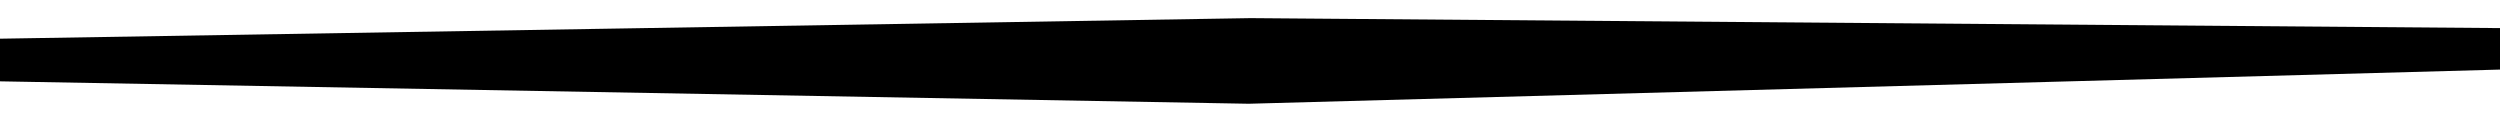
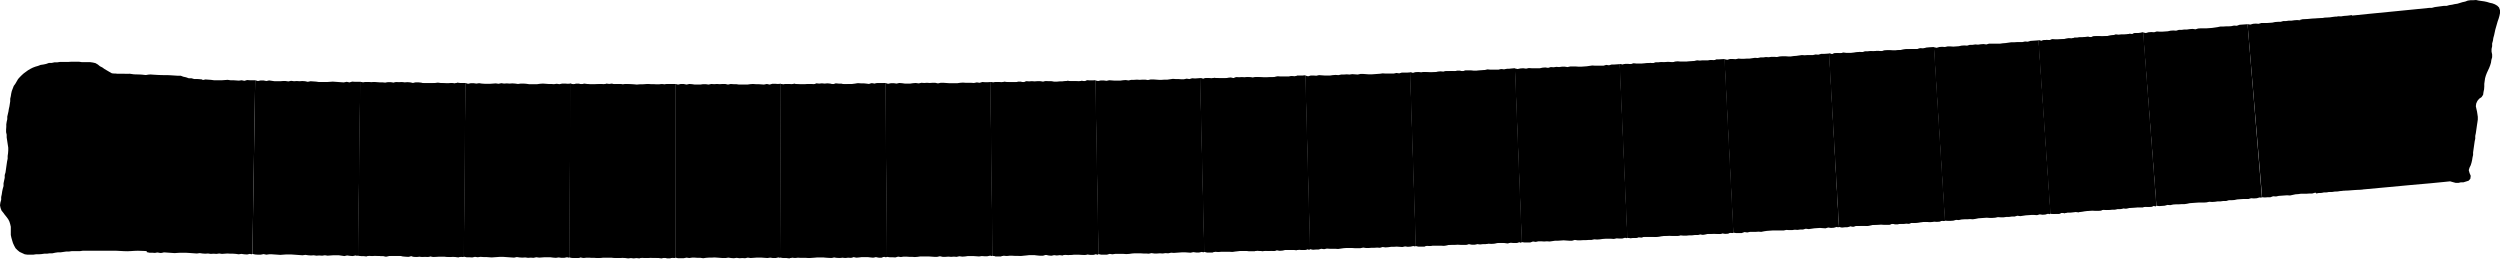
- <svg xmlns="http://www.w3.org/2000/svg" viewBox="0 0 400 18" fill="currentColor" preserveAspectRatio="none">
-   <path d="M-0.6,6.2 L200.1,2.9 L400.6,4.5 L401.2,11.1 L199.8,16.6 L-0.8,13.0 Z" />
+ <svg xmlns="http://www.w3.org/2000/svg" viewBox="0 0 937 97" fill="none">
+   <path d="M75.979 29.779H74.875L73.844 29.631H72.813L71.782 29.336H70.752L69.721 28.968L68.69 28.747L67.733 28.378H66.482C64.788 28.304 63.021 28.083 61.328 28.157C60.15 28.157 59.046 28.083 57.794 28.01C57.205 28.01 56.542 27.862 55.954 27.936C55.291 27.936 54.849 28.231 54.187 28.083C52.861 27.862 51.536 27.936 50.211 27.862L48.665 27.641C47.929 27.641 47.192 27.715 46.456 27.641H43.953C43.438 27.494 42.26 27.641 41.818 27.42L40.934 26.904L40.051 26.388L39.167 25.872L38.358 25.282L37.474 24.84L36.664 24.177L35.781 23.661L34.824 23.44L33.793 23.292H32.762H31.732H30.701L29.67 23.145H28.64H27.609H26.578L25.547 23.218H24.517H23.486H22.455L21.424 23.366H20.394L19.363 23.587H18.332L17.302 23.956L16.271 24.177L15.24 24.324L14.283 24.693L13.252 24.988L12.295 25.356L11.412 25.798L10.528 26.314L9.718 26.904L8.909 27.494L8.172 28.157L7.436 28.894L6.773 29.631L6.258 30.516L5.743 31.4L5.154 32.211L4.786 33.169L4.417 34.127L4.197 35.086L4.049 36.044L3.829 37.002V37.96L3.681 38.919L3.534 39.877L3.313 40.835L3.166 41.793L2.945 42.752L2.724 43.71V44.668L2.503 45.626L2.356 46.585V47.543L2.282 48.575V49.533L2.503 50.491V51.523L2.651 52.481L2.798 53.44L2.945 54.398L3.092 55.356V56.388L3.019 57.42L2.871 58.452V59.484L2.651 60.516L2.503 61.548L2.356 62.58L2.209 63.612L2.061 64.644L1.767 65.602V66.634L1.546 67.666L1.325 68.698V69.73L1.031 70.761L0.81 71.793L0.663 72.825L0.442 73.857V74.889L0.147 75.921L0 76.953L0.221 77.985L0.589 78.943L1.252 79.754L1.841 80.565L2.503 81.376L3.092 82.187L3.534 83.071L3.829 84.029L4.049 84.988V86.02V87.052V88.084L4.27 89.115L4.565 90.147L4.859 91.106L5.301 92.064L5.816 93.022L6.553 93.759L7.362 94.422L8.319 94.865L9.277 95.307L10.307 95.454H11.412H12.442L13.473 95.307H14.504L15.535 95.233L16.565 95.086H17.596L18.627 94.939H19.657L20.688 94.717L21.719 94.57H22.75L23.78 94.422L24.811 94.275H25.842L26.873 94.128H27.903H28.934H29.965L30.995 93.98H32.026H33.057H34.087H35.118H36.149H37.18H38.21H39.241H40.272C42.26 93.907 44.395 93.98 46.383 94.128C48.15 94.275 49.917 93.98 51.684 93.98C53.377 93.98 55.217 94.128 56.911 94.275C57.868 94.349 58.825 94.422 59.708 94.644C60.445 94.791 60.665 94.644 61.402 94.496C63.316 94.054 65.451 94.496 67.365 94.496H68.396H69.427H70.457H71.488H72.519H73.55H74.654L75.832 29.705L75.979 29.779Z" fill="currentColor" />
+   <path d="M134.216 95.749L135.246 95.97H136.277L137.308 96.044L138.412 95.823L139.443 95.97L140.474 95.823L141.504 95.896L142.609 95.97H143.639L144.67 96.117L145.701 95.97L146.732 95.896H147.836H148.867H149.897L150.928 96.044L151.959 96.117L153.063 96.191L154.094 95.97L155.125 96.191L156.155 96.265L157.186 96.117L158.217 96.265L159.321 96.191L160.352 96.265L161.383 96.044L162.413 96.265L163.444 96.191L164.548 96.117H165.579H166.61L167.641 96.265L168.671 96.338L169.776 96.191L170.806 96.338L171.837 96.412L172.868 96.191L173.457 96.338L173.825 96.191L174.414 31.105H173.457H172.426L171.395 31.031L170.365 31.326L169.26 31.105L168.229 31.252H167.199L166.168 31.178L165.137 31.105L164.107 31.031L163.076 31.105L162.045 31.178H160.941H159.91H158.879L157.849 31.031L156.818 30.957H155.787L154.757 31.105L153.726 30.957L152.695 30.884L151.664 30.957L150.56 30.81L149.529 30.884L148.499 30.81L147.468 31.031L146.437 30.884H145.406L144.376 31.031L143.345 30.957H142.314L141.283 30.884L140.179 30.736L139.149 30.884L138.118 30.736H137.087L136.056 30.957L135.025 30.663V30.81L134.216 95.896V95.749Z" fill="currentColor" />
+   <path d="M94.606 95.16L95.637 95.381L96.668 95.454H97.699L98.803 95.233L99.834 95.454L100.864 95.307H101.895L102.926 95.381L104.03 95.454L105.061 95.528L106.092 95.454L107.122 95.381H108.153H109.257L110.288 95.454L111.319 95.528L112.35 95.602L113.38 95.676L114.485 95.528L115.515 95.676L116.546 95.749L117.577 95.676L118.608 95.823L119.638 95.749L120.743 95.823L121.773 95.676L122.804 95.823L123.835 95.749L124.866 95.676H125.97H127L128.031 95.823L129.062 95.97L130.093 95.749L131.197 95.897L132.228 95.97L133.258 95.749L133.848 95.897L134.216 95.749L135.025 30.663H134.068H133.038L132.007 30.589L130.976 30.884L129.946 30.663L128.841 30.884L127.81 30.811L126.78 30.737L125.749 30.663L124.718 30.589L123.688 30.663L122.657 30.737H121.626H120.595H119.491L118.46 30.589L117.43 30.516L116.399 30.442L115.368 30.663L114.337 30.442L113.307 30.368L112.276 30.442L111.245 30.368L110.214 30.442L109.11 30.294L108.08 30.516L107.049 30.368H106.018L104.987 30.442H103.956H102.926L101.895 30.294L100.864 30.147L99.834 30.368L98.729 30.147H97.699L96.668 30.368L95.637 30.073V30.221L94.606 95.307V95.16Z" fill="currentColor" />
+   <path d="M54.997 94.497L56.028 94.718H57.058L58.089 94.791L59.193 94.57L60.224 94.791L61.255 94.57L62.286 94.644L63.316 94.718L64.421 94.791L65.451 94.865L66.482 94.791L67.513 94.718H68.543H69.648L70.679 94.791L71.709 94.865L72.74 94.939L73.771 95.013L74.875 94.865L75.906 95.013L76.937 95.086L77.967 95.013L78.998 95.16L80.029 95.086L81.133 95.16L82.164 95.013L83.195 95.16L84.225 95.086L85.256 95.013L86.36 95.086H87.391L88.422 95.16L89.453 95.308L90.483 95.16L91.514 95.308L92.618 95.381L93.649 95.16L94.238 95.308L94.606 95.16L95.637 30.074H94.68H93.649L92.618 30L91.588 30.295L90.557 30.074L89.526 30.221L88.496 30.148L87.391 30.074H86.36L85.329 29.927L84.299 30L83.268 30.074H82.237H81.207H80.176L79.072 29.927L78.041 29.853L77.01 29.779L75.98 30L74.949 29.779L73.918 29.705L72.887 29.779L71.857 29.705L70.826 29.779L69.795 29.632L68.691 29.853L67.66 29.705H66.629L65.599 29.779H64.568H63.537L62.507 29.632L61.476 29.484L60.445 29.705L59.414 29.484H58.31L57.279 29.705L56.248 29.41V29.558L54.997 94.57V94.497Z" fill="currentColor" />
+   <path d="M213.433 96.412L214.537 96.633L215.568 96.707H216.599L217.629 96.412L218.734 96.633L219.765 96.486H220.795L221.826 96.56H222.857L223.961 96.707L224.992 96.633L226.023 96.486H227.053H228.084H229.188L230.219 96.633L231.25 96.707H232.281L233.311 96.56L234.415 96.707L235.446 96.781L236.477 96.707L237.508 96.781L238.539 96.707L239.643 96.781L240.673 96.56L241.704 96.707H242.735L243.766 96.56L244.87 96.633H245.901L246.931 96.707L247.962 96.781L248.993 96.633L250.097 96.781H251.128L252.159 96.56L252.748 96.707L253.116 96.56V31.474H252.159H251.128H250.097L249.067 31.695L248.036 31.547L247.005 31.695H245.974L244.944 31.621H243.839L242.809 31.474L241.778 31.621L240.747 31.695H239.716L238.686 31.768L237.655 31.695L236.624 31.621L235.593 31.547L234.489 31.474L233.459 31.695L232.428 31.474H231.397L230.366 31.547L229.336 31.4L228.305 31.474L227.274 31.4L226.243 31.621L225.213 31.474L224.108 31.547L223.078 31.621H222.047H221.016L219.985 31.474L218.955 31.4L217.924 31.547L216.893 31.4H215.863L214.832 31.621L213.801 31.326L213.727 31.474L213.433 96.56V96.412Z" fill="currentColor" />
+   <path d="M173.824 96.192L174.854 96.413H175.885L176.989 96.487L178.02 96.265L179.051 96.413L180.082 96.265L181.186 96.339H182.217L183.247 96.413L184.278 96.487L185.309 96.413L186.413 96.339L187.444 96.265H188.475L189.505 96.339L190.536 96.413L191.64 96.487L192.671 96.56L193.702 96.339L194.733 96.487L195.763 96.56L196.868 96.487L197.898 96.634L198.929 96.56L199.96 96.634L200.991 96.413L202.095 96.56L203.126 96.487L204.156 96.413H205.187H206.218L207.322 96.56L208.353 96.634L209.384 96.487L210.414 96.634H211.445L212.549 96.413L213.065 96.56L213.433 96.487L213.801 31.327L212.844 31.4L211.813 31.327H210.709L209.678 31.548L208.647 31.4L207.617 31.548L206.586 31.474H205.555L204.524 31.4L203.494 31.327L202.39 31.4L201.359 31.548H200.328H199.297H198.267L197.236 31.4L196.205 31.327H195.174L194.144 31.474L193.113 31.327L192.009 31.253L190.978 31.327L189.947 31.253L188.916 31.327L187.886 31.179L186.855 31.4L185.824 31.253L184.794 31.327L183.763 31.4H182.732H181.628L180.597 31.327L179.566 31.179L178.536 31.327L177.505 31.179H176.474L175.443 31.4L174.413 31.105V31.253L173.824 96.339V96.192Z" fill="currentColor" />
+   <path d="M134.214 95.749L135.245 95.97H136.276L137.307 96.044L138.411 95.823L139.442 95.97L140.472 95.823L141.503 95.897L142.607 95.97H143.638L144.669 96.118L145.7 95.97L146.73 95.897H147.835H148.865H149.896L150.927 96.044L151.958 96.118L153.062 96.192L154.093 95.97L155.123 96.192L156.154 96.265L157.185 96.118L158.216 96.265L159.32 96.192L160.351 96.265L161.381 96.044L162.412 96.265L163.443 96.192L164.547 96.118H165.578H166.609L167.639 96.265L168.67 96.339L169.774 96.192L170.805 96.339L171.836 96.413L172.867 96.192L173.455 96.339L173.824 96.192L174.413 31.105H173.455H172.425L171.394 31.032L170.363 31.326L169.259 31.105L168.228 31.253H167.198L166.167 31.179L165.136 31.105L164.105 31.032L163.075 31.105L162.044 31.179H160.94H159.909H158.878L157.847 31.032L156.817 30.958H155.786L154.755 31.105L153.725 30.958L152.694 30.884L151.663 30.958L150.559 30.811L149.528 30.884L148.497 30.811L147.467 31.032L146.436 30.884H145.405L144.374 31.032L143.344 30.958H142.313L141.282 30.884L140.178 30.737L139.147 30.884L138.116 30.737H137.086L136.055 30.958L135.024 30.663V30.811L134.214 95.897V95.749Z" fill="currentColor" />
+   <path d="M292.725 96.487L293.756 96.708H294.86L295.891 96.781L296.922 96.487L297.952 96.634L299.057 96.487L300.088 96.56H301.118H302.149L303.253 96.708L304.284 96.56L305.315 96.487L306.346 96.413H307.376H308.481L309.511 96.487L310.542 96.56L311.573 96.634L312.604 96.413L313.708 96.56L314.738 96.634L315.769 96.487L316.8 96.634L317.831 96.487L318.935 96.56L319.966 96.339L320.996 96.487L322.027 96.413L323.058 96.339H324.162H325.193L326.224 96.413L327.254 96.487L328.285 96.339L329.39 96.487H330.42L331.451 96.192L332.04 96.413L332.408 96.265L331.819 31.105L330.936 31.179H329.831H328.8L327.77 31.4L326.739 31.253L325.708 31.474L324.678 31.4L323.647 31.327H322.616L321.586 31.253L320.481 31.4L319.45 31.474H318.42L317.389 31.548H316.358L315.328 31.4H314.297L313.266 31.327L312.235 31.548L311.205 31.4L310.1 31.327L309.07 31.4L308.039 31.327L307.008 31.4L305.977 31.327L304.947 31.622L303.916 31.474H302.885L301.854 31.622H300.824H299.72L298.689 31.548L297.658 31.4L296.627 31.622L295.597 31.474H294.566L293.535 31.695L292.504 31.4V31.548L292.725 96.634V96.487Z" fill="currentColor" />
+   <path d="M253.116 96.56L254.147 96.781H255.177H256.208L257.312 96.56L258.343 96.707L259.374 96.56H260.404L261.509 96.634H262.54L263.57 96.781L264.601 96.634L265.632 96.56H266.736L267.767 96.486L268.798 96.56L269.828 96.634L270.859 96.707H271.963L272.994 96.56L274.025 96.707L275.056 96.781L276.086 96.634L277.191 96.781L278.221 96.707L279.252 96.781L280.283 96.56L281.314 96.707L282.418 96.634L283.448 96.56H284.479H285.51L286.541 96.634L287.645 96.707L288.676 96.56L289.706 96.707H290.737L291.768 96.486L292.357 96.634L292.725 96.486L292.504 31.4L291.547 31.474L290.516 31.4H289.486L288.455 31.695L287.424 31.474L286.32 31.695L285.289 31.621L284.258 31.548H283.228L282.197 31.474L281.166 31.548L280.136 31.695H279.105H278.074H276.97L275.939 31.548H274.908L273.878 31.474L272.847 31.695L271.816 31.474H270.785L269.755 31.548L268.724 31.474L267.693 31.548L266.589 31.474L265.558 31.695L264.528 31.548H263.497L262.466 31.695H261.435H260.404L259.374 31.548L258.343 31.474L257.312 31.695L256.208 31.474H255.177L254.147 31.695L253.116 31.474V31.621V96.707V96.56Z" fill="currentColor" />
+   <path d="M213.433 96.413L214.538 96.635L215.568 96.708H216.599L217.63 96.413L218.734 96.635L219.765 96.487H220.796L221.826 96.561H222.857L223.961 96.708L224.992 96.635L226.023 96.487H227.053H228.084H229.188L230.219 96.635L231.25 96.708H232.281L233.311 96.561L234.416 96.708L235.447 96.782L236.477 96.708L237.508 96.782L238.539 96.708L239.643 96.782L240.674 96.561L241.705 96.708H242.735L243.766 96.561L244.87 96.635H245.901L246.932 96.708L247.963 96.782L248.993 96.635L250.097 96.782H251.128L252.159 96.561L252.748 96.708L253.116 96.561V31.475H252.159H251.128H250.097L249.067 31.696L248.036 31.548L247.005 31.696H245.975L244.944 31.622H243.839L242.809 31.475L241.778 31.622L240.747 31.696H239.717L238.686 31.769L237.655 31.696L236.624 31.622L235.594 31.548L234.489 31.475L233.459 31.696L232.428 31.475H231.397L230.366 31.548L229.336 31.401L228.305 31.475L227.274 31.401L226.244 31.622L225.213 31.475L224.108 31.548L223.078 31.622H222.047H221.016L219.986 31.475L218.955 31.401L217.924 31.548L216.894 31.401H215.863L214.832 31.622L213.801 31.327L213.728 31.475L213.433 96.561V96.413Z" fill="currentColor" />
+   <path d="M372.017 95.823L373.122 96.045H374.152H375.183L376.214 95.75L377.318 95.897L378.349 95.75H379.38L380.41 95.823H381.441L382.546 95.897L383.576 95.75L384.607 95.676L385.638 95.602H386.742H387.772L388.803 95.676L389.834 95.75H390.865L391.969 95.529L393 95.676L394.031 95.75L395.062 95.602L396.092 95.676L397.196 95.602L398.227 95.676L399.258 95.455L400.288 95.602L401.319 95.529L402.424 95.381H403.454H404.485L405.516 95.455L406.547 95.529L407.651 95.308L408.682 95.455H409.712L410.743 95.234L411.332 95.381L411.7 95.234L410.522 30.148L409.565 30.221H408.534L407.504 30.148L406.473 30.442L405.442 30.295L404.411 30.516L403.381 30.442H402.35H401.319L400.215 30.295L399.184 30.442L398.154 30.59H397.123L396.092 30.664H395.062L394.031 30.516H393L391.969 30.442L390.939 30.664L389.834 30.516H388.803L387.772 30.59L386.742 30.516L385.711 30.59L384.68 30.516L383.65 30.811L382.619 30.664H381.588L380.558 30.811H379.527H378.423L377.392 30.737L376.361 30.664L375.33 30.885L374.3 30.737H373.269L372.238 30.958L371.207 30.737V30.885L372.017 95.971V95.823Z" fill="currentColor" />
+   <path d="M332.408 96.266L333.439 96.413H334.469L335.574 96.487L336.605 96.192L337.635 96.339L338.666 96.192H339.697L340.801 96.266H341.832L342.862 96.339L343.893 96.266L344.924 96.118H346.028H347.059H348.09L349.12 96.192L350.225 96.266H351.256L352.286 96.044L353.317 96.266H354.348L355.452 96.192L356.483 96.266L357.513 96.192L358.544 96.266L359.575 96.044L360.679 96.192L361.71 96.118L362.741 95.971H363.772H364.802L365.906 96.044L366.937 96.118L367.968 95.971L368.999 96.044H370.029L371.134 95.823L371.649 95.971L372.017 95.823L371.207 30.737L370.25 30.811H369.22L368.189 30.737L367.158 31.032L366.127 30.884L365.023 31.106L363.992 31.032H362.961H361.931L360.9 30.958L359.869 31.032L358.839 31.179H357.808H356.777H355.746L354.642 31.106L353.612 31.032H352.581L351.55 31.253L350.519 31.032H349.489L348.458 31.106L347.427 31.032L346.396 31.106L345.366 31.032L344.335 31.253L343.23 31.106L342.2 31.179L341.169 31.327H340.138H339.108L338.077 31.179L337.046 31.106L336.016 31.327L334.985 31.179H333.954L332.85 31.4L331.819 31.106V31.253L332.408 96.339V96.266Z" fill="currentColor" />
+   <path d="M292.725 96.486L293.756 96.707H294.86L295.891 96.781L296.921 96.486L297.952 96.634L299.056 96.486L300.087 96.56H301.118H302.149L303.253 96.707L304.284 96.56L305.314 96.486L306.345 96.413H307.376H308.48L309.511 96.486L310.542 96.56L311.572 96.634L312.603 96.413L313.707 96.56L314.738 96.634L315.769 96.486L316.799 96.634L317.83 96.486L318.935 96.56L319.965 96.339L320.996 96.486L322.027 96.413L323.057 96.339H324.162H325.193L326.223 96.413L327.254 96.486L328.285 96.339L329.389 96.486H330.42L331.451 96.192L332.039 96.413L332.408 96.265L331.819 31.105L330.935 31.179H329.831H328.8L327.769 31.4L326.739 31.253L325.708 31.474L324.677 31.4L323.647 31.326H322.616L321.585 31.253L320.481 31.4L319.45 31.474H318.419L317.389 31.547H316.358L315.327 31.4H314.296L313.266 31.326L312.235 31.547L311.204 31.4L310.1 31.326L309.069 31.4L308.038 31.326L307.008 31.4L305.977 31.326L304.946 31.621L303.915 31.474H302.885L301.854 31.621H300.823H299.719L298.688 31.547L297.658 31.4L296.627 31.621L295.596 31.474H294.565L293.535 31.695L292.504 31.4V31.547L292.725 96.634V96.486Z" fill="currentColor" />
+   <path d="M451.384 94.422L452.415 94.57H453.446H454.476L455.581 94.275L456.611 94.422L457.642 94.275H458.673H459.777H460.808L461.838 94.349L462.869 94.201L463.9 94.127L465.004 94.054H466.035H467.066L468.097 94.127H469.201H470.231L471.262 93.906L472.293 94.054L473.324 94.127L474.354 93.98L475.459 94.054L476.49 93.98L477.52 94.054L478.551 93.759L479.655 93.906L480.686 93.833L481.717 93.685H482.747H483.778H484.882L485.913 93.759L486.944 93.538L487.975 93.685H489.005L490.11 93.39L490.625 93.538L490.993 93.39L489.226 28.304L488.269 28.378H487.238H486.208L485.177 28.673L484.073 28.525L483.042 28.746H482.011H480.981H479.95L478.919 28.673L477.889 28.82L476.858 28.968H475.827L474.796 29.041H473.692L472.661 28.968L471.63 28.894H470.599L469.569 29.115L468.538 28.968L467.507 28.894L466.477 29.041L465.446 28.968L464.415 29.041L463.385 28.968L462.354 29.262L461.25 29.115L460.219 29.189L459.188 29.336H458.157H457.127L456.096 29.262L455.065 29.189L454.034 29.41L453.004 29.262H451.973L450.942 29.557L449.838 29.262V29.41L451.384 94.496V94.422Z" fill="currentColor" />
+   <path d="M411.701 95.233L412.731 95.454H413.836H414.867L415.897 95.159L416.928 95.307L417.959 95.159H419.063H420.094H421.125L422.155 95.233L423.259 95.159L424.29 95.012L425.321 94.938H426.352H427.382L428.487 95.012H429.518L430.548 95.086L431.579 94.865L432.61 95.012H433.714L434.745 94.938L435.776 95.012L436.806 94.865L437.837 94.938L438.941 94.717L439.972 94.791L441.003 94.717L442.034 94.644L443.064 94.57H444.169L445.199 94.644L446.23 94.717L447.261 94.496L448.365 94.644H449.396L450.426 94.422L451.016 94.57L451.384 94.422L449.838 29.262L448.954 29.336L447.923 29.41L446.819 29.336L445.788 29.631L444.758 29.484L443.727 29.705H442.696L441.665 29.631H440.635L439.604 29.557L438.573 29.705L437.542 29.852H436.438L435.407 29.926H434.377L433.346 29.852L432.315 29.779H431.285L430.254 30L429.223 29.852H428.193L427.162 29.926L426.131 29.852L425.026 29.926H423.996L422.965 30.147L421.934 30L420.904 30.073L419.873 30.221H418.842H417.811L416.781 30.147L415.75 30.073L414.719 30.294L413.615 30.147H412.585L411.554 30.368L410.523 30.147V30.294L411.701 95.307V95.233Z" fill="currentColor" />
+   <path d="M372.018 95.823L373.123 96.044H374.153H375.184L376.215 95.75L377.319 95.897L378.35 95.75H379.381L380.411 95.823H381.442L382.547 95.897L383.577 95.75L384.608 95.676L385.639 95.602H386.743H387.773L388.804 95.676L389.835 95.75H390.866L391.97 95.528L393.001 95.676L394.032 95.75L395.063 95.602L396.093 95.676L397.197 95.602L398.228 95.676L399.259 95.455L400.289 95.602L401.32 95.528L402.425 95.381H403.455H404.486L405.517 95.455L406.548 95.528L407.652 95.307L408.683 95.455H409.713L410.744 95.234L411.333 95.381L411.701 95.234L410.523 30.147L409.566 30.221H408.535L407.505 30.147L406.474 30.442L405.443 30.295L404.412 30.516L403.382 30.442H402.351H401.32L400.216 30.295L399.185 30.442L398.155 30.59H397.124L396.093 30.663H395.063L394.032 30.516H393.001L391.97 30.442L390.94 30.663L389.835 30.516H388.804L387.773 30.59L386.743 30.516L385.712 30.59L384.681 30.516L383.651 30.811L382.62 30.663H381.589L380.559 30.811H379.528H378.424L377.393 30.737L376.362 30.663L375.331 30.884L374.301 30.737H373.27L372.239 30.958L371.208 30.737V30.884L372.018 95.971V95.823Z" fill="currentColor" />
+   <path d="M530.675 92.211L531.705 92.359H532.809H533.84L534.871 92.064L535.902 92.211L536.932 91.99H538.037H539.068H540.098L541.129 92.064L542.233 91.917L543.264 91.769L544.295 91.695H545.325L546.356 91.622L547.46 91.695H548.491H549.522L550.553 91.474L551.657 91.622H552.688L553.719 91.474L554.749 91.548L555.78 91.474H556.884L557.915 91.253L558.946 91.327L559.976 91.253L561.007 91.106L562.038 91.032H563.142L564.173 91.106L565.204 91.18L566.235 90.885L567.339 91.032H568.369L569.4 90.737L569.989 90.885L570.357 90.737L567.78 25.651L566.897 25.725L565.793 25.799H564.762L563.731 26.093L562.7 25.946L561.67 26.167H560.639H559.608H558.577L557.547 26.093L556.516 26.241L555.485 26.388L554.381 26.462L553.351 26.536H552.32L551.289 26.462H550.258H549.228L548.197 26.683L547.166 26.536H546.135L545.105 26.683L544.074 26.609L543.043 26.683H541.939L540.981 26.904L539.877 26.831L538.847 26.904L537.816 27.052L536.785 27.125H535.755L534.724 27.052L533.693 26.978L532.662 27.199L531.632 27.052L530.601 27.125L529.57 27.346L528.54 27.125V27.273L530.675 92.285V92.211Z" fill="currentColor" />
+   <path d="M490.992 93.391L492.096 93.612L493.127 93.538H494.158L495.188 93.243L496.293 93.391L497.323 93.17L498.354 93.243H499.385H500.416L501.52 93.317L502.551 93.17L503.582 93.022L504.612 92.949H505.717H506.747L507.778 93.022H508.809H509.839L510.944 92.801L511.975 92.949H513.005L514.036 92.875H515.067L516.171 92.801L517.202 92.875L518.233 92.58L519.263 92.728L520.294 92.654L521.398 92.506H522.429L523.46 92.433L524.49 92.506L525.595 92.58L526.626 92.359L527.656 92.506L528.687 92.433L529.718 92.212L530.307 92.359L530.675 92.212L528.54 27.125L527.583 27.199H526.552H525.447L524.417 27.494L523.386 27.346L522.355 27.568H521.325H520.294H519.263L518.233 27.494L517.202 27.641L516.171 27.715L515.14 27.789L514.11 27.862H513.005L511.975 27.789L510.944 27.715H509.913L508.882 27.936L507.851 27.862L506.821 27.789L505.79 27.936L504.759 27.862L503.729 27.936H502.698L501.667 28.157L500.563 28.084L499.532 28.157L498.502 28.305H497.471H496.44L495.41 28.231L494.379 28.157L493.348 28.378L492.317 28.305H491.286L490.256 28.599L489.225 28.305V28.452L490.992 93.538V93.391Z" fill="currentColor" />
+   <path d="M451.382 94.423L452.413 94.57H453.444H454.474L455.579 94.275L456.61 94.423L457.64 94.275H458.671H459.775H460.806L461.837 94.349L462.867 94.202L463.898 94.128L465.003 94.054H466.033H467.064L468.095 94.128H469.199H470.23L471.261 93.907L472.291 94.054L473.322 94.128L474.353 93.981L475.457 94.054L476.488 93.981L477.518 94.054L478.549 93.759L479.654 93.907L480.685 93.833L481.715 93.686H482.746H483.777H484.881L485.911 93.759L486.942 93.538L487.973 93.686H489.004L490.108 93.391L490.623 93.538L490.991 93.391L489.225 28.305L488.267 28.378H487.237H486.206L485.175 28.673L484.071 28.526L483.04 28.747H482.01H480.979H479.948L478.917 28.673L477.887 28.821L476.856 28.968H475.825L474.794 29.042H473.69L472.659 28.968L471.629 28.894H470.598L469.567 29.116L468.537 28.968L467.506 28.894L466.475 29.042L465.445 28.968L464.414 29.042L463.383 28.968L462.352 29.263L461.248 29.116L460.217 29.189L459.186 29.337H458.155H457.125L456.094 29.263L455.063 29.189L454.033 29.41L453.002 29.263H451.971L450.941 29.558L449.836 29.263V29.41L451.382 94.496V94.423Z" fill="currentColor" />
+   <path d="M609.967 89.116L611.071 89.264L612.102 89.19H613.133L614.164 88.895L615.268 88.969L616.299 88.748H617.33H618.36H619.465L620.495 88.821L621.526 88.674L622.557 88.527L623.588 88.453L624.618 88.379L625.722 88.305L626.753 88.379H627.784H628.815L629.919 88.158L630.95 88.232H631.981L633.011 88.158H634.042L635.146 88.084H636.177L637.208 87.79L638.238 87.937L639.269 87.79L640.373 87.642H641.404L642.435 87.568L643.466 87.642L644.57 87.716L645.601 87.421L646.632 87.568L647.662 87.495L648.693 87.2L649.282 87.347L649.65 87.2L646.337 22.187L645.453 22.261L644.349 22.335H643.318L642.288 22.63L641.257 22.482L640.226 22.703H639.196H638.165L637.134 22.777L636.104 22.703L635.073 22.851L634.042 22.998L633.011 23.072L631.981 23.146H630.876H629.845L628.815 23.072L627.784 23.146L626.753 23.367L625.722 23.219H624.692L623.661 23.367L622.63 23.293L621.6 23.441H620.569L619.538 23.662L618.507 23.588L617.477 23.662L616.446 23.809L615.342 23.883H614.311H613.28L612.25 23.809L611.219 24.03L610.188 23.956H609.157L608.127 24.251L607.096 24.03V24.177L609.967 89.19V89.116Z" fill="currentColor" />
+   <path d="M570.359 90.738L571.389 90.885H572.42H573.524L574.555 90.517L575.586 90.664L576.617 90.443H577.647L578.751 90.517L579.782 90.443L580.813 90.517L581.844 90.369L582.874 90.222H583.979L585.01 90.148L586.04 90.075L587.071 90.148L588.175 90.222H589.206L590.237 89.927L591.267 90.075H592.298L593.403 90.001H594.433L595.464 89.927H596.495L597.526 89.706L598.63 89.78L599.661 89.706L600.691 89.558L601.722 89.485H602.753H603.857L604.888 89.558L605.918 89.337L606.949 89.411H607.98L609.084 89.116L609.673 89.264L609.968 89.116L607.097 24.03L606.139 24.104L605.109 24.177H604.078L603.047 24.472L602.017 24.325L600.986 24.62H599.955H598.925H597.82L596.789 24.546L595.758 24.694L594.728 24.841L593.697 24.915L592.666 24.988H591.635L590.605 24.915H589.574H588.543L587.513 25.136L586.482 24.988H585.451L584.347 25.136L583.316 25.062L582.286 25.209L581.255 25.136L580.224 25.431L579.193 25.283L578.163 25.357L577.132 25.578H576.101H575.07H574.04L573.009 25.504L571.978 25.725L570.874 25.578L569.843 25.652L568.813 25.873L567.782 25.652V25.799L570.359 90.812V90.738Z" fill="currentColor" />
+   <path d="M530.675 92.212L531.706 92.359H532.81H533.841L534.872 92.064L535.903 92.212L536.933 91.991H538.038H539.069H540.099L541.13 92.064L542.234 91.917L543.265 91.769L544.296 91.696H545.326L546.357 91.622L547.461 91.696H548.492H549.523L550.554 91.475L551.658 91.622H552.689L553.72 91.475L554.75 91.548L555.781 91.475H556.885L557.916 91.254L558.946 91.327L559.977 91.254L561.008 91.106L562.039 91.032H563.143L564.174 91.106L565.205 91.18L566.236 90.885L567.34 91.032H568.37L569.401 90.737L569.99 90.885L570.358 90.737L567.781 25.651L566.898 25.725L565.794 25.799H564.763L563.732 26.094L562.701 25.946L561.671 26.167H560.64H559.609H558.578L557.548 26.094L556.517 26.241L555.486 26.388L554.382 26.462L553.352 26.536H552.321L551.29 26.462H550.259H549.229L548.198 26.683L547.167 26.536H546.136L545.106 26.683L544.075 26.61L543.044 26.683H541.94L540.982 26.904L539.878 26.831L538.848 26.904L537.817 27.052L536.786 27.126H535.756L534.725 27.052L533.694 26.978L532.663 27.199L531.633 27.052L530.602 27.126L529.571 27.347L528.541 27.126V27.273L530.675 92.285V92.212Z" fill="currentColor" />
+   <path d="M689.258 85.062L690.363 85.209L691.394 85.136H692.424L693.455 84.767L694.559 84.915L695.59 84.694H696.621L697.652 84.62H698.756L699.786 84.694L700.817 84.472L701.848 84.325L702.879 84.251L703.983 84.177L705.014 84.104L706.045 84.177H707.075H708.18L709.21 83.883L710.241 84.03H711.272L712.302 83.883H713.407L714.438 83.735L715.468 83.809L716.499 83.514L717.53 83.588L718.561 83.44L719.665 83.293L720.696 83.219L721.726 83.146L722.757 83.219H723.861L724.892 82.998L725.923 83.072L726.953 82.998L727.984 82.703L728.573 82.851L728.941 82.703L724.818 17.691L723.861 17.765L722.83 17.838L721.8 17.912L720.769 18.207L719.738 18.133L718.708 18.354H717.677H716.646L715.616 18.428H714.585L713.554 18.575L712.523 18.723L711.493 18.796L710.462 18.944H709.431L708.401 18.87H707.296L706.265 18.944L705.235 19.165L704.204 19.091H703.173L702.142 19.239L701.112 19.165L700.081 19.312H699.05L698.02 19.534L696.989 19.46L695.958 19.607L694.927 19.755L693.897 19.828H692.866H691.835L690.805 19.755L689.774 19.976L688.67 19.902L687.639 19.976L686.682 20.271L685.577 20.049V20.197L689.332 85.136L689.258 85.062Z" fill="currentColor" />
+   <path d="M649.65 87.199L650.681 87.347H651.785H652.816L653.846 86.978L654.877 87.126L655.908 86.904H657.012H658.043L659.074 86.831L660.105 86.904L661.209 86.683L662.239 86.536L663.27 86.462L664.301 86.388H665.332H666.436H667.467H668.497L669.528 86.167L670.559 86.241H671.663L672.694 86.094L673.725 86.167L674.755 86.02H675.786L676.817 85.725L677.921 85.873L678.952 85.725L679.982 85.578L681.013 85.504L682.118 85.43L683.149 85.504L684.179 85.578L685.21 85.283L686.241 85.43L687.345 85.356L688.376 85.062L688.965 85.209L689.259 85.062L685.578 20.049L684.694 20.123L683.59 20.197H682.56L681.529 20.491L680.498 20.418L679.467 20.639H678.437H677.406L676.375 20.713L675.344 20.639L674.314 20.786L673.283 20.934L672.252 21.007L671.221 21.155H670.191L669.16 21.081H668.056L667.025 21.155L665.994 21.376L664.963 21.302H663.933L662.902 21.45L661.871 21.376L660.841 21.523H659.81L658.779 21.744L657.749 21.671L656.718 21.818L655.687 21.966H654.656L653.626 22.039H652.595L651.564 21.966L650.533 22.187L649.429 22.113H648.398L647.367 22.408L646.337 22.187V22.334L649.65 87.347V87.199Z" fill="currentColor" />
+   <path d="M609.967 89.116L611.071 89.263L612.102 89.19H613.133L614.164 88.895L615.268 88.969L616.299 88.748H617.33H618.36H619.465L620.495 88.821L621.526 88.674L622.557 88.526L623.588 88.453L624.618 88.379L625.722 88.305L626.753 88.379H627.784H628.815L629.919 88.158L630.95 88.231H631.981L633.011 88.158H634.042L635.146 88.084H636.177L637.208 87.789L638.238 87.937L639.269 87.789L640.373 87.642H641.404L642.435 87.568L643.466 87.642L644.57 87.716L645.601 87.421L646.632 87.568L647.662 87.494L648.693 87.2L649.282 87.347L649.65 87.2L646.337 22.187L645.453 22.261L644.349 22.334H643.318L642.288 22.629L641.257 22.482L640.226 22.703H639.196H638.165L637.134 22.777L636.104 22.703L635.073 22.851L634.042 22.998L633.011 23.072L631.981 23.145H630.876H629.845L628.815 23.072L627.784 23.145L626.753 23.366L625.722 23.219H624.692L623.661 23.366L622.63 23.293L621.6 23.44H620.569L619.538 23.661L618.507 23.588L617.477 23.661L616.446 23.809L615.342 23.883H614.311H613.28L612.25 23.809L611.219 24.03L610.188 23.956H609.157L608.127 24.251L607.096 24.03V24.177L609.967 89.19V89.116Z" fill="currentColor" />
+   <path d="M768.551 80.05L769.656 80.197L770.686 80.124H771.717L772.748 79.755L773.852 79.902L774.883 79.608H775.914L776.944 79.534L777.975 79.46L779.079 79.534L780.11 79.313L781.141 79.165L782.171 79.092L783.202 78.944L784.233 78.871L785.337 78.944H786.368L787.399 78.871L788.43 78.576L789.534 78.723L790.564 78.649L791.595 78.502H792.626L793.657 78.355H794.761L795.792 78.06L796.822 78.133L797.853 77.986L798.884 77.838L799.915 77.765L801.019 77.691H802.05H803.08L804.111 77.47L805.142 77.544L806.246 77.47L807.277 77.175L807.866 77.323L808.16 77.101L803.228 12.163L802.271 12.31L801.24 12.384H800.209L799.178 12.752L798.148 12.679L797.117 12.9L796.086 12.973H795.055L794.025 13.047L792.994 12.973L791.963 13.195L790.933 13.342L789.902 13.489L788.871 13.563L787.84 13.637L786.736 13.563H785.706L784.675 13.637L783.644 13.932L782.613 13.784L781.583 13.858L780.552 14.005H779.521L778.49 14.153H777.46L776.429 14.448L775.398 14.374L774.367 14.521L773.337 14.669L772.306 14.742L771.275 14.816H770.244L769.214 14.742L768.183 15.037L767.152 14.964L766.122 15.037L765.091 15.332L764.06 15.111V15.258L768.551 80.197V80.05Z" fill="currentColor" />
+   <path d="M728.942 82.704L729.973 82.777H731.077L732.108 82.704L733.138 82.409L734.169 82.482L735.2 82.261L736.304 82.188H737.335L738.366 82.114L739.396 82.188L740.427 82.04L741.532 81.819L742.562 81.745L743.593 81.672L744.624 81.598L745.654 81.672H746.759L747.789 81.598L748.82 81.377L749.851 81.45H750.955L751.986 81.303H753.017L754.047 81.156H755.078L756.109 80.861L757.213 81.008L758.244 80.861L759.275 80.713L760.305 80.64L761.336 80.566H762.44L763.471 80.64L764.502 80.345L765.532 80.492L766.563 80.418L767.594 80.124L768.183 80.271L768.551 80.05L764.06 15.111L763.103 15.185L762.072 15.259L761.041 15.332L760.011 15.627L758.98 15.553L757.949 15.775H756.919H755.888L754.857 15.848H753.753L752.722 15.996L751.692 16.143L750.661 16.217L749.63 16.364H748.599H747.569H746.538H745.507L744.476 16.659L743.445 16.512L742.415 16.585L741.384 16.733L740.353 16.659L739.323 16.806H738.292L737.261 17.101L736.231 17.028L735.2 17.101L734.169 17.323L733.138 17.396L732.108 17.47L731.004 17.396H729.973L728.942 17.617L727.911 17.544L726.88 17.617L725.85 17.912L724.819 17.691V17.838L728.942 82.777V82.704Z" fill="currentColor" />
+   <path d="M689.259 85.062L690.364 85.21L691.394 85.136H692.425L693.456 84.767L694.56 84.915L695.591 84.694H696.621L697.652 84.62H698.757L699.787 84.694L700.818 84.473L701.849 84.325L702.88 84.251L703.984 84.178L705.015 84.104L706.045 84.178H707.076H708.18L709.211 83.883L710.242 84.03H711.272L712.303 83.883H713.408L714.438 83.735L715.469 83.809L716.5 83.514L717.531 83.588L718.561 83.441L719.665 83.293L720.696 83.219L721.727 83.146L722.757 83.219H723.862L724.893 82.998L725.924 83.072L726.954 82.998L727.985 82.704L728.574 82.851L728.942 82.704L724.819 17.691L723.862 17.765L722.831 17.838L721.801 17.912L720.77 18.207L719.739 18.133L718.708 18.354H717.677H716.647L715.616 18.428H714.585L713.555 18.576L712.524 18.723L711.493 18.797L710.463 18.944H709.432L708.401 18.87H707.297L706.266 18.944L705.236 19.165L704.205 19.091H703.174L702.143 19.239L701.112 19.165L700.082 19.313H699.051L698.02 19.534L696.989 19.46L695.959 19.608L694.928 19.755L693.897 19.829H692.867H691.836L690.805 19.755L689.775 19.976L688.67 19.902L687.64 19.976L686.682 20.271L685.578 20.05V20.197L689.333 85.136L689.259 85.062Z" fill="currentColor" />
+   <path d="M847.769 73.932L848.873 74.005L849.904 73.932H850.935L851.966 73.563L853.07 73.637L854.101 73.416L855.132 73.342L856.163 73.268L857.193 73.195L858.297 73.268L859.328 73.047L860.359 72.826L861.389 72.752L862.42 72.605H863.451H864.555L865.586 72.531H866.617L867.648 72.237L868.752 72.31L869.783 72.237L870.813 72.089H871.844L872.875 71.942H873.979L874.936 71.647H876.04L877.071 71.573L878.102 71.352L879.133 71.278L880.163 71.205H881.268H882.299L883.329 70.91L884.36 70.983L885.464 70.91L886.421 70.615L887.01 70.689L887.379 70.541L881.488 5.676L880.532 5.824L879.501 5.897L878.47 5.971L877.513 6.266L876.409 6.192L875.378 6.487H874.347L873.316 6.561L872.286 6.634H871.255L870.224 6.782L869.193 7.003L868.163 7.077L867.132 7.224L866.101 7.298L865.071 7.224L864.04 7.298H863.009L861.979 7.593L860.948 7.519L859.917 7.593L858.887 7.74H857.856L856.825 7.887H855.794L854.764 8.182H853.733L852.702 8.256L851.671 8.477L850.641 8.551L849.61 8.625H848.579H847.548L846.517 8.919L845.487 8.846L844.456 8.919L843.425 9.214L842.395 9.067V9.214L847.843 74.005L847.769 73.932Z" fill="currentColor" />
+   <path d="M808.161 77.102L809.265 77.249L810.296 77.175L811.327 77.102L812.358 76.807L813.462 76.881L814.493 76.659L815.523 76.586H816.554L817.585 76.512H818.689L819.72 76.365L820.75 76.143L821.781 76.07L822.812 75.996L823.917 75.922H824.947H825.978L827.009 75.849L828.039 75.627L829.143 75.701L830.174 75.627L831.205 75.48H832.236L833.266 75.333H834.371L835.402 75.038H836.432L837.463 74.964L838.494 74.743L839.525 74.669L840.629 74.596H841.659H842.69L843.721 74.301L844.752 74.374L845.856 74.301L846.887 74.006L847.476 74.08L847.77 73.932L842.396 9.067L841.439 9.141L840.408 9.215L839.377 9.288L838.346 9.657L837.316 9.583L836.285 9.804L835.254 9.878H834.223L833.193 9.952H832.162L831.131 10.173L830.101 10.32L829.07 10.468L828.039 10.541L827.009 10.615H825.978H824.874L823.843 10.689L822.886 10.984L821.781 10.836L820.75 10.91L819.72 11.057H818.689L817.658 11.205H816.627L815.597 11.499L814.566 11.426L813.535 11.499L812.505 11.721L811.474 11.794L810.443 11.868H809.413L808.382 11.794L807.351 12.089L806.32 12.015L805.29 12.089L804.259 12.384L803.228 12.163V12.31L808.235 77.249L808.161 77.102Z" fill="currentColor" />
+   <path d="M768.551 80.05L769.656 80.197L770.686 80.124H771.717L772.748 79.755L773.852 79.902L774.883 79.608H775.914L776.944 79.534L777.975 79.46L779.079 79.534L780.11 79.313L781.141 79.165L782.171 79.092L783.202 78.944L784.233 78.871L785.337 78.944H786.368L787.399 78.871L788.43 78.576L789.534 78.723L790.564 78.649L791.595 78.502H792.626L793.657 78.355H794.761L795.792 78.06L796.822 78.133L797.853 77.986L798.884 77.838L799.915 77.765L801.019 77.691H802.05H803.08L804.111 77.47L805.142 77.544L806.246 77.47L807.277 77.175L807.866 77.323L808.16 77.101L803.228 12.163L802.271 12.31L801.24 12.384H800.209L799.178 12.752L798.148 12.679L797.117 12.9L796.086 12.973H795.055L794.025 13.047L792.994 12.973L791.963 13.195L790.933 13.342L789.902 13.489L788.871 13.563L787.84 13.637L786.736 13.563H785.706L784.675 13.637L783.644 13.932L782.613 13.784L781.583 13.858L780.552 14.005H779.521L778.49 14.153H777.46L776.429 14.448L775.398 14.374L774.367 14.521L773.337 14.669L772.306 14.742L771.275 14.816H770.244L769.214 14.742L768.183 15.037L767.152 14.964L766.122 15.037L765.091 15.332L764.06 15.111V15.258L768.551 80.197V80.05Z" fill="currentColor" />
+   <path d="M861.904 7.445L863.082 7.297C865.364 7.002 867.721 6.855 870.076 6.781C870.886 6.781 871.77 6.634 872.58 6.634C872.874 6.634 872.948 6.634 873.242 6.634C874.567 6.118 876.04 6.192 877.439 6.192C878.322 6.192 879.132 6.044 880.016 5.971L882.445 5.749L887.452 5.233L897.243 4.275L905.415 3.464L910.495 2.948H911.453L912.557 2.654L913.662 2.506L914.766 2.359L915.87 2.211H916.974L918.005 1.916L919.036 1.769L919.993 1.548L921.024 1.4L921.981 1.106L922.938 0.811L923.969 0.59L924.926 0.221L925.957 0.074H926.987L928.018 0L929.049 0.221L930.079 0.369L931.11 0.516L932.141 0.737L933.098 1.032L934.129 1.253L935.086 1.622L935.969 2.138L936.632 2.801L937 3.833V4.939L936.779 5.971L936.485 7.002L936.117 8.034L935.822 9.066L935.527 10.098L935.233 11.13L935.012 12.162L934.791 13.194L934.497 14.226L934.35 15.258L934.055 16.29V17.322L933.834 18.354V19.386L934.055 20.418V21.45L933.761 22.482L933.613 23.514L933.319 24.472L932.951 25.43L932.509 26.388L932.067 27.346L931.699 28.305L931.405 29.337L931.257 30.369L931.11 31.401V32.432L931.037 33.464L930.815 34.496L930.669 35.528L930.079 36.413L929.196 37.002L928.533 37.813L928.091 38.772L927.944 39.803L928.165 40.835L928.386 41.794L928.533 42.752L928.681 43.784V44.816L928.533 45.848L928.386 46.806L928.239 47.838L928.091 48.87L927.944 49.902L927.723 50.934V51.966L927.502 52.998L927.355 54.03L927.208 55.062L927.061 56.093L926.914 57.126V58.084L926.693 59.042L926.546 60L926.325 60.958L926.03 61.917L925.589 62.801L925.294 63.759L925.589 64.865L926.03 65.897L925.883 67.003L925.22 67.74L924.263 68.035L923.306 68.329H922.349L921.392 68.55H920.435L919.33 68.256L918.299 67.961L916.165 68.182L910.864 68.698L903.354 69.361L894.667 70.172L885.906 70.983L881.783 71.278L879.868 71.425C879.868 71.425 879.279 71.425 878.911 71.425C878.47 71.425 877.954 71.425 877.439 71.573C876.555 71.72 875.598 71.794 874.715 71.794L872.285 72.015H871.034C870.592 72.089 870.224 72.236 869.782 72.31H869.193L868.089 72.531L862.42 7.74L861.904 7.445Z" fill="currentColor" />
</svg>
